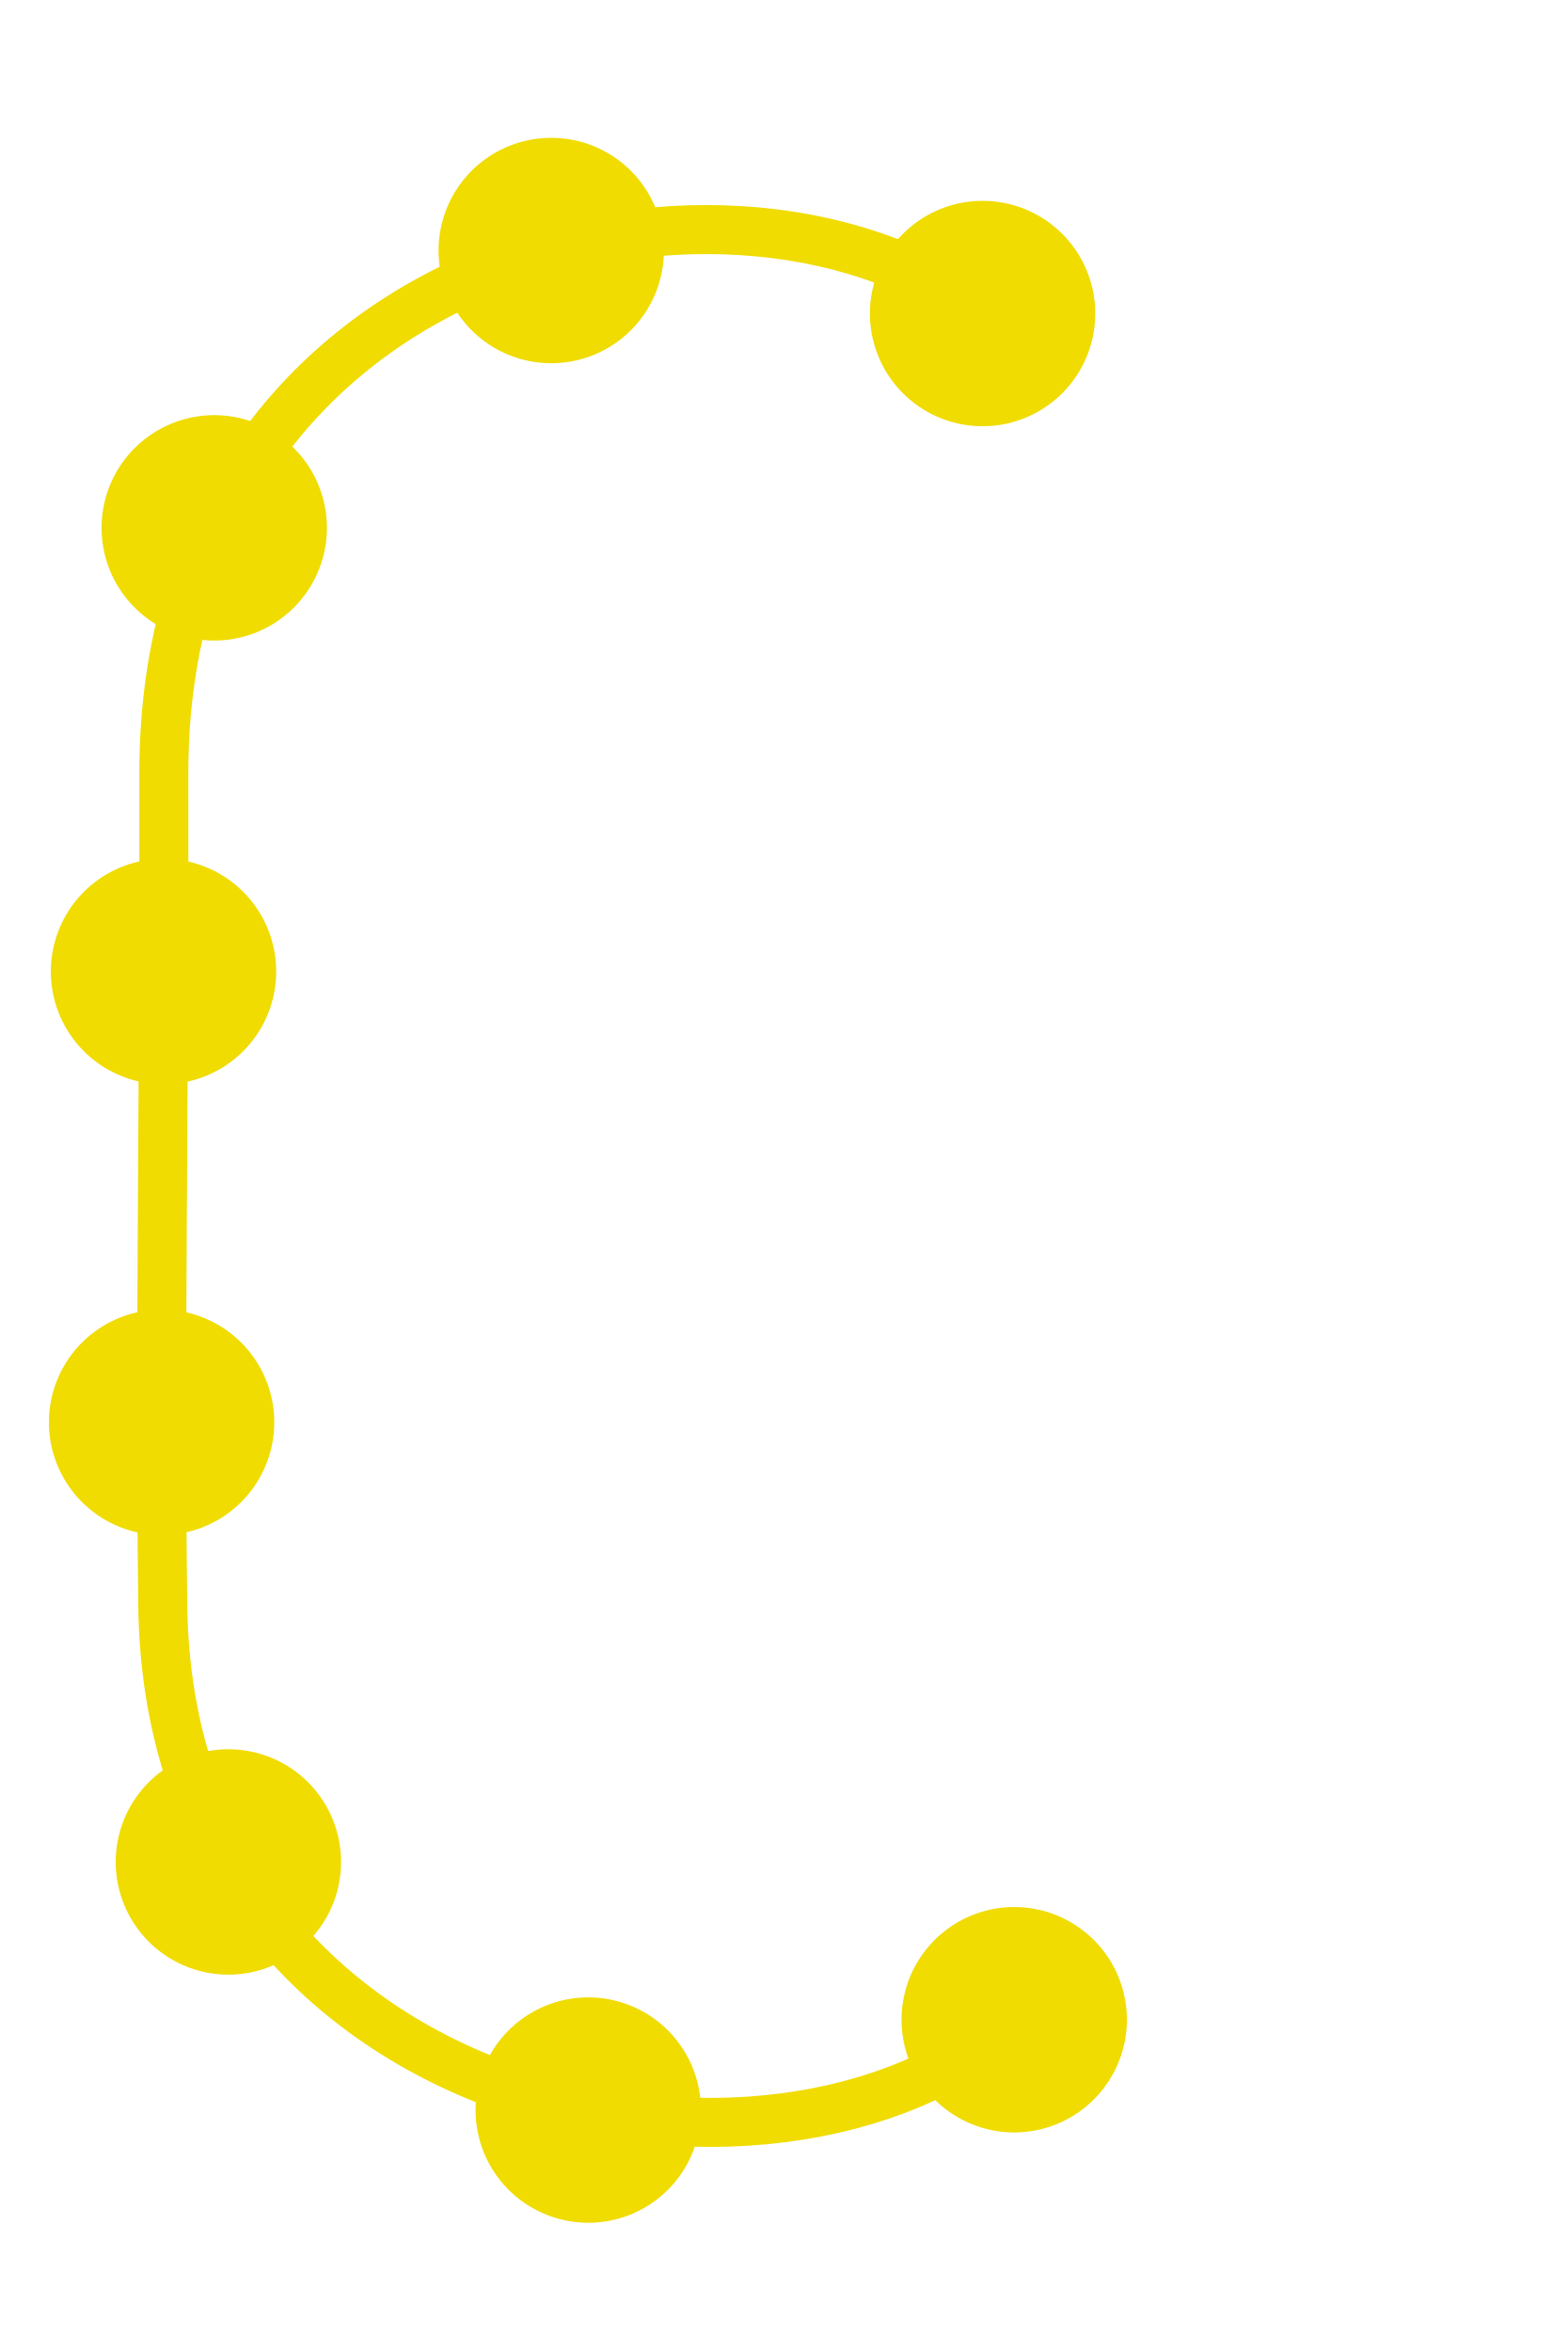
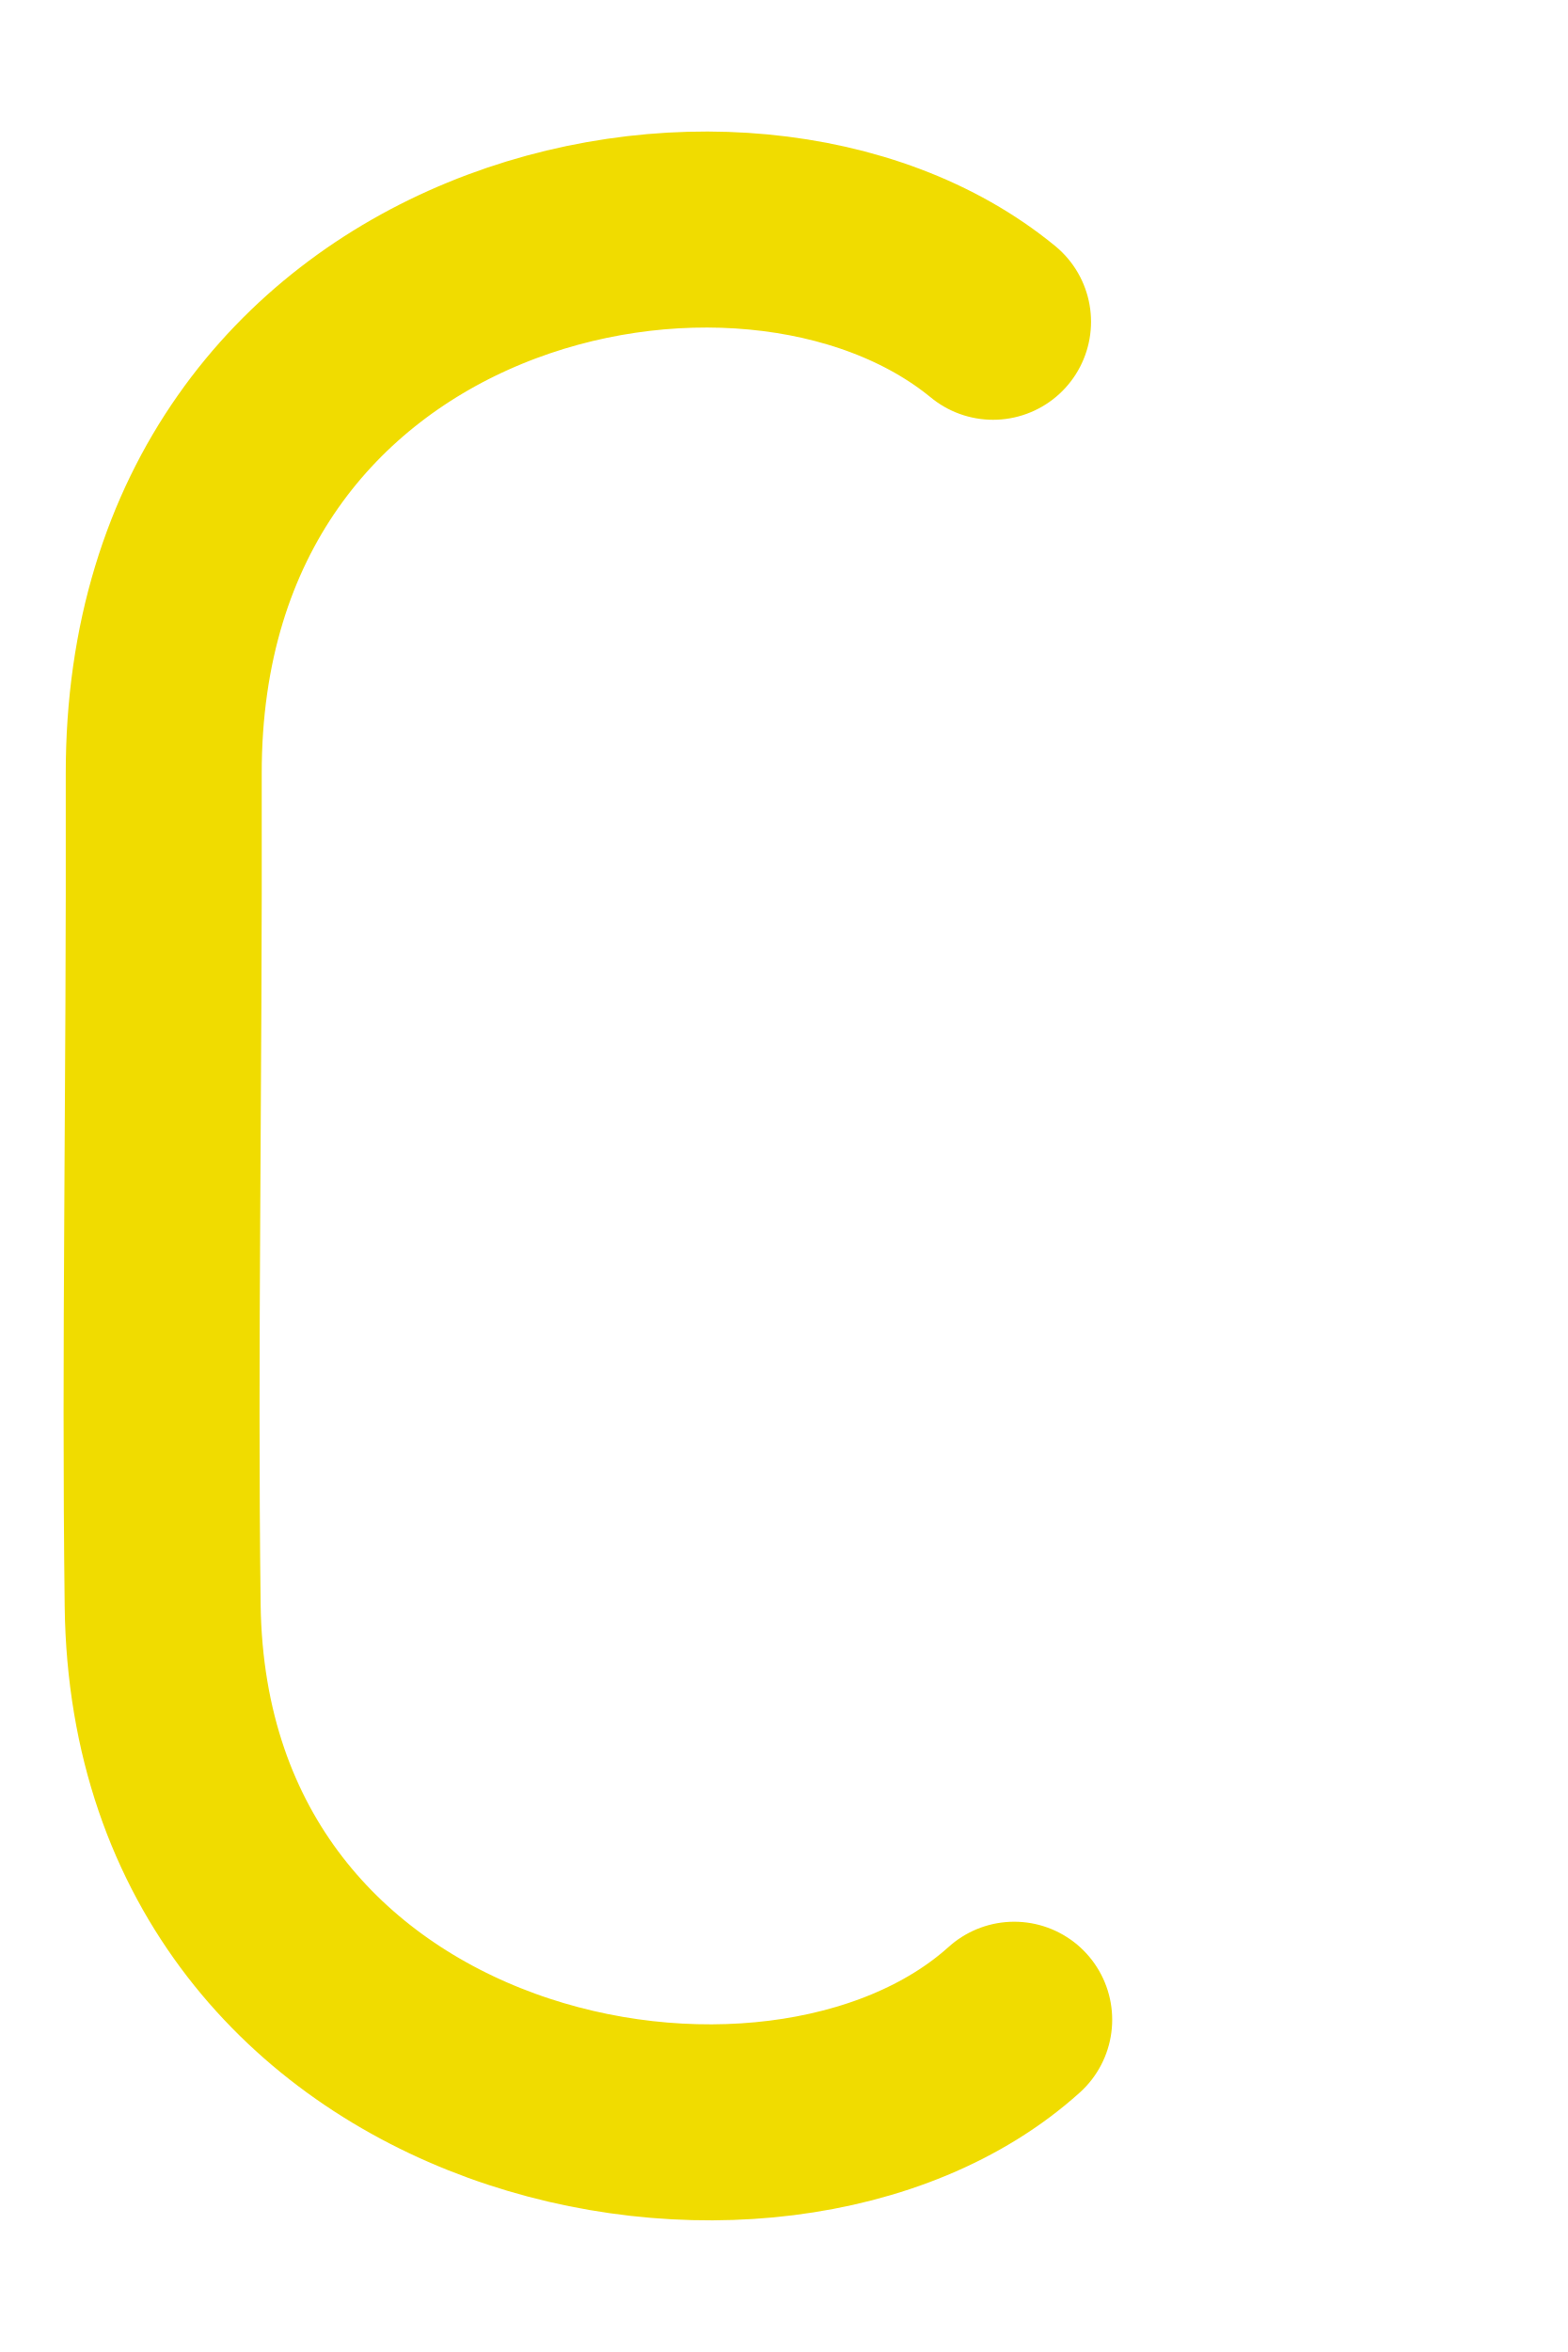
<svg xmlns="http://www.w3.org/2000/svg" version="1.1" id="Calque_1" x="0px" y="0px" viewBox="0 0 16 24" xml:space="preserve" width="16" height="24">
  <defs id="defs15" />
  <style type="text/css" id="style2">
	.st0{display:none;fill:#3D3D3D;}
	.st1{display:none;fill:#000100;}
	.st2{fill:#808080;}
</style>
  <rect x="-2.931" y="-9.688" class="st0" width="27.9" height="27.9" id="rect6" style="display:none;fill:#3d3d3d" />
  <path class="st1" d="m 25.469,18.712 h -28.9 v -28.9 h 28.9 z m -27.9,-1 h 26.9 V -9.188 h -26.9 z" id="path8" style="display:none;fill:#000100" />
  <g id="layer2" transform="translate(-3.430819,-29.28757)">
-     <path id="path15" style="opacity:1;fill:none;stroke:#f0dc00;stroke-width:2.3;stroke-linecap:round;stroke-linejoin:round;stroke-dashoffset:0;paint-order:stroke fill markers;stroke-opacity:1;stroke-dasharray:0, 4.6" d="M 13.782,49.897 C 11.346,52.094 5.158,50.903 5.091,45.671 5.058,43.025 5.109,40.539 5.102,37.188 5.092,31.792 11.031,30.488 13.566,32.571" />
-     <path id="path52334" style="opacity:1;fill:none;stroke:#f0dc00;stroke-width:0.5;stroke-linecap:round;stroke-linejoin:round;stroke-dashoffset:4.8;stroke-opacity:1;paint-order:stroke fill markers;stroke-dasharray:none" d="m 13.782,49.897 c -2.436,2.198 -8.624,1.007 -8.69,-4.225 -0.033,-2.646 0.018,-5.133 0.011,-8.484 -0.011,-5.395 5.929,-6.7 8.464,-4.617" />
+     <path id="path15" style="opacity:1;vector-effect:none;fill:none;stroke:#f0dc00;stroke-width:2;stroke-linecap:round;stroke-linejoin:round;stroke-dashoffset:4.8;paint-order:stroke fill markers" d="M 13.782,49.897 C 11.346,52.094 5.158,50.903 5.091,45.671 5.058,43.025 5.109,40.539 5.102,37.188 5.092,31.792 11.031,30.488 13.566,32.571" />
  </g>
</svg>
